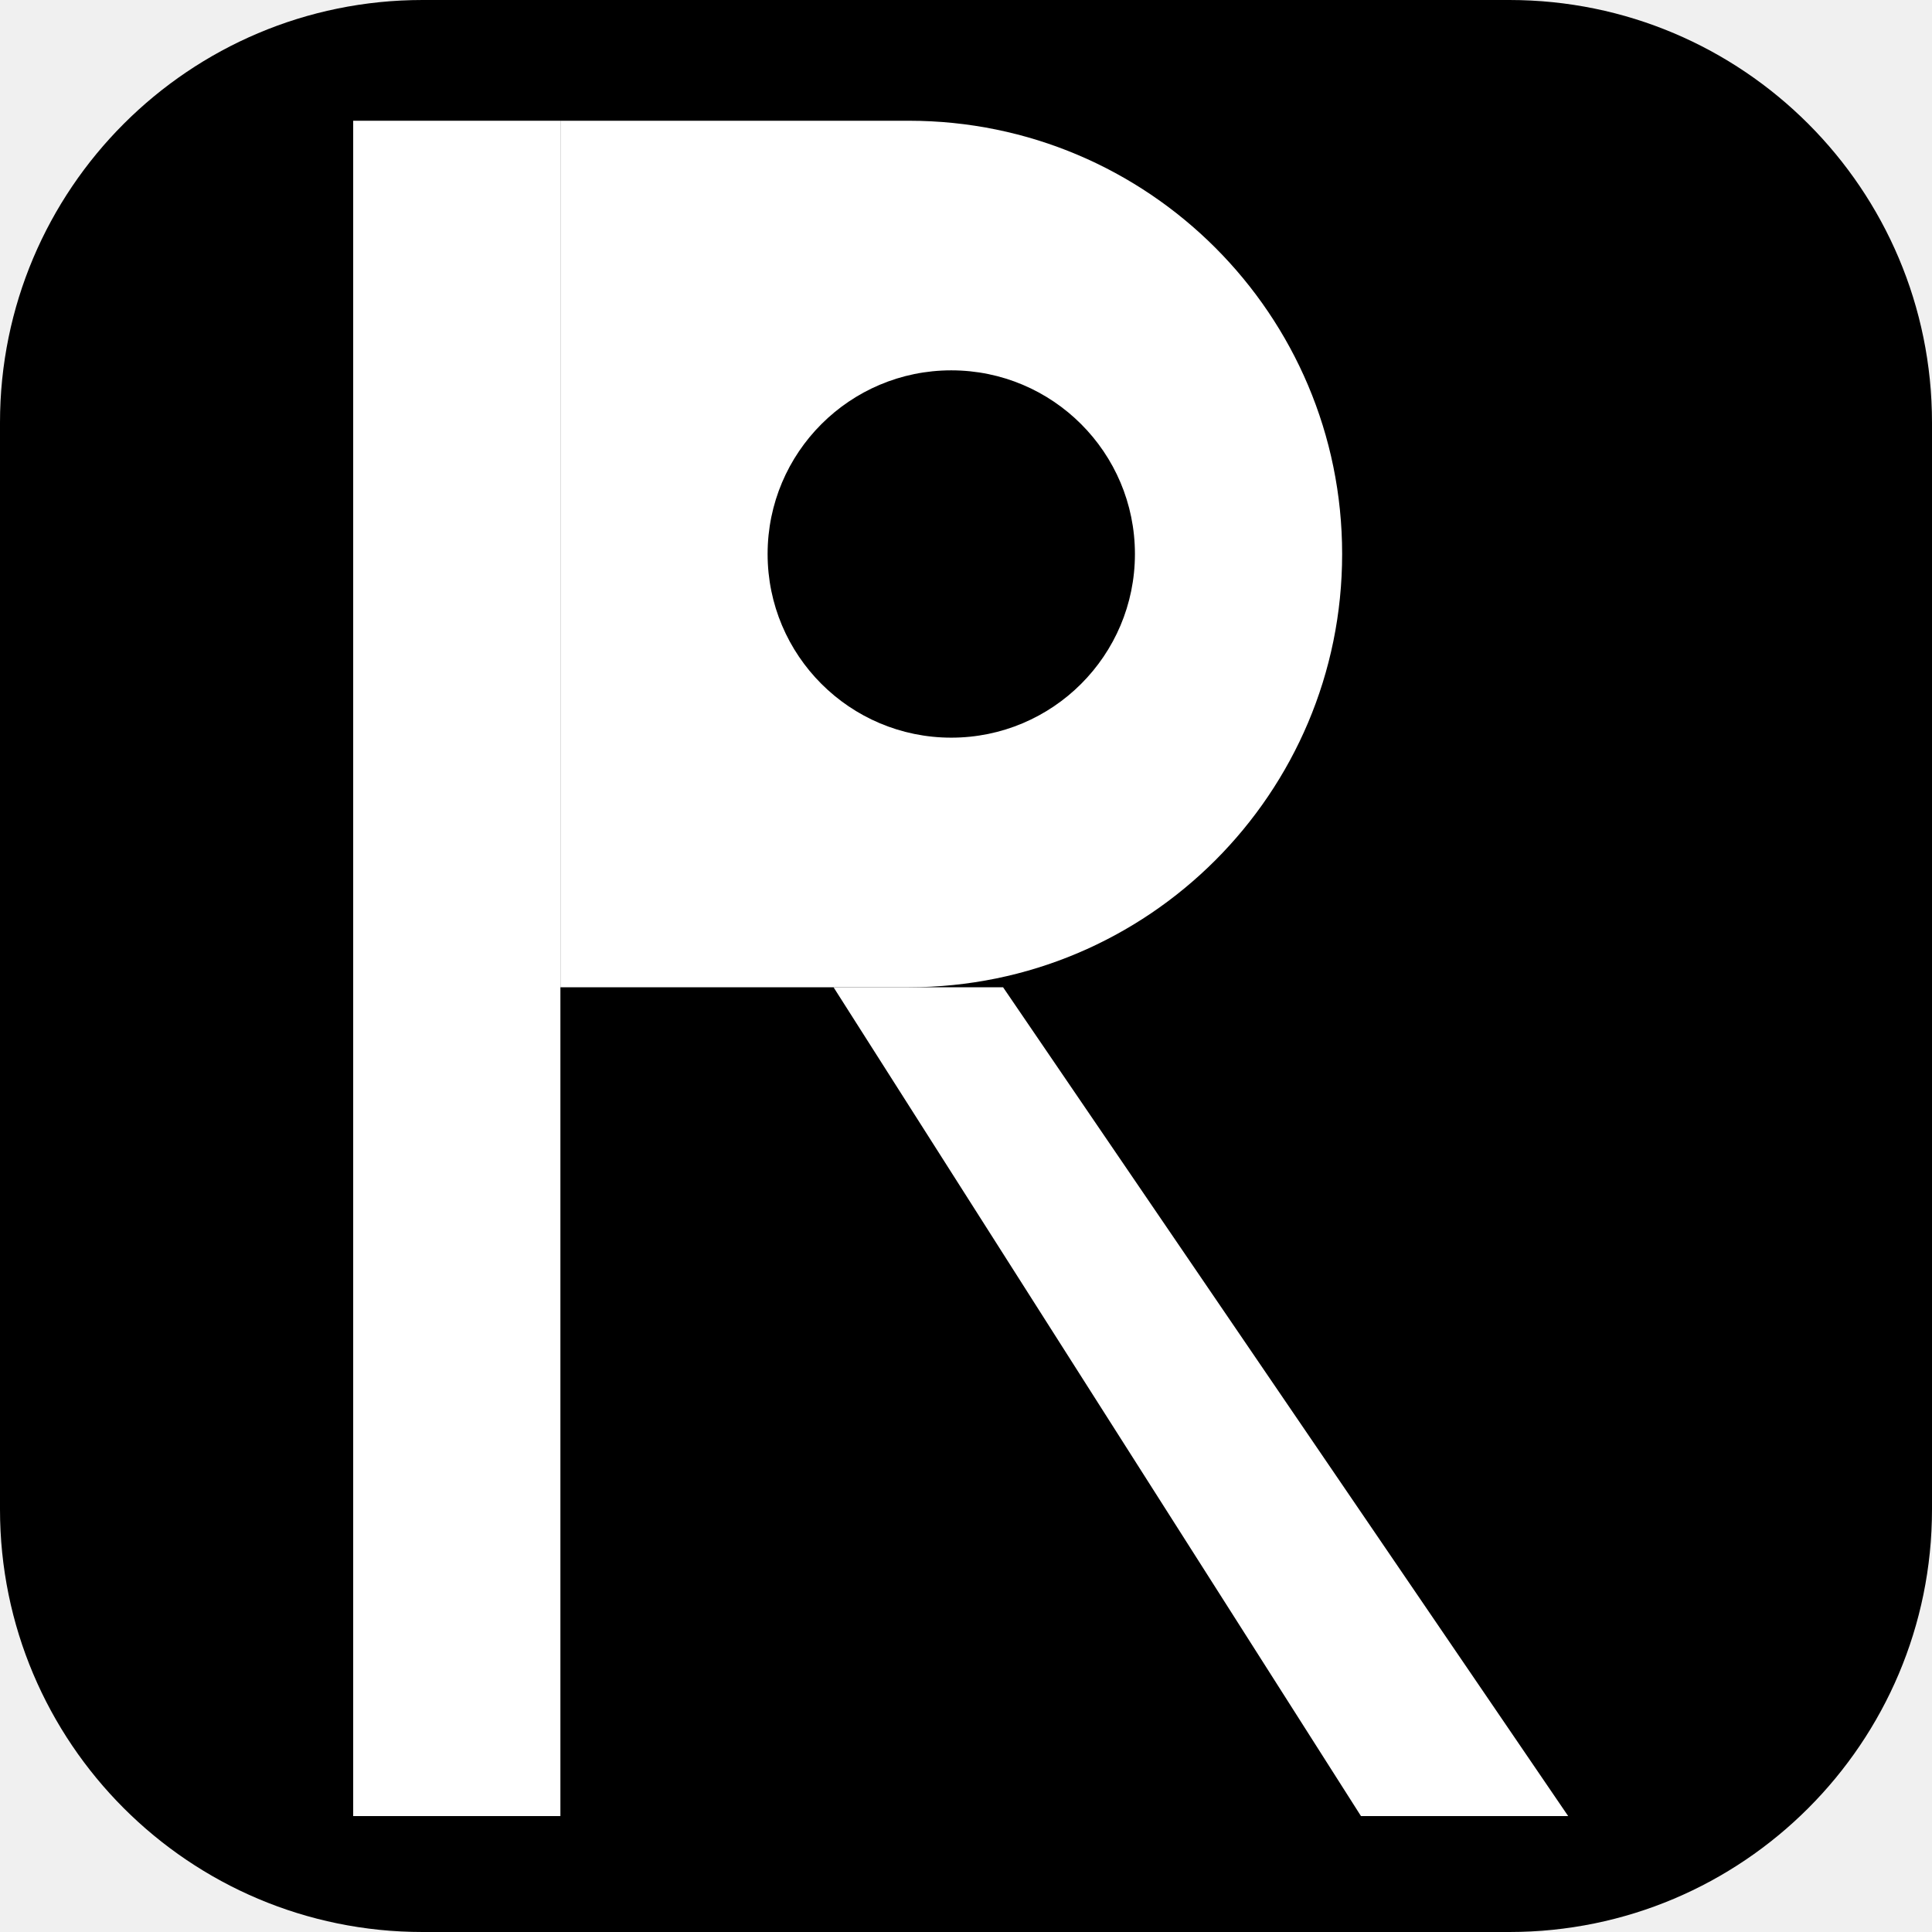
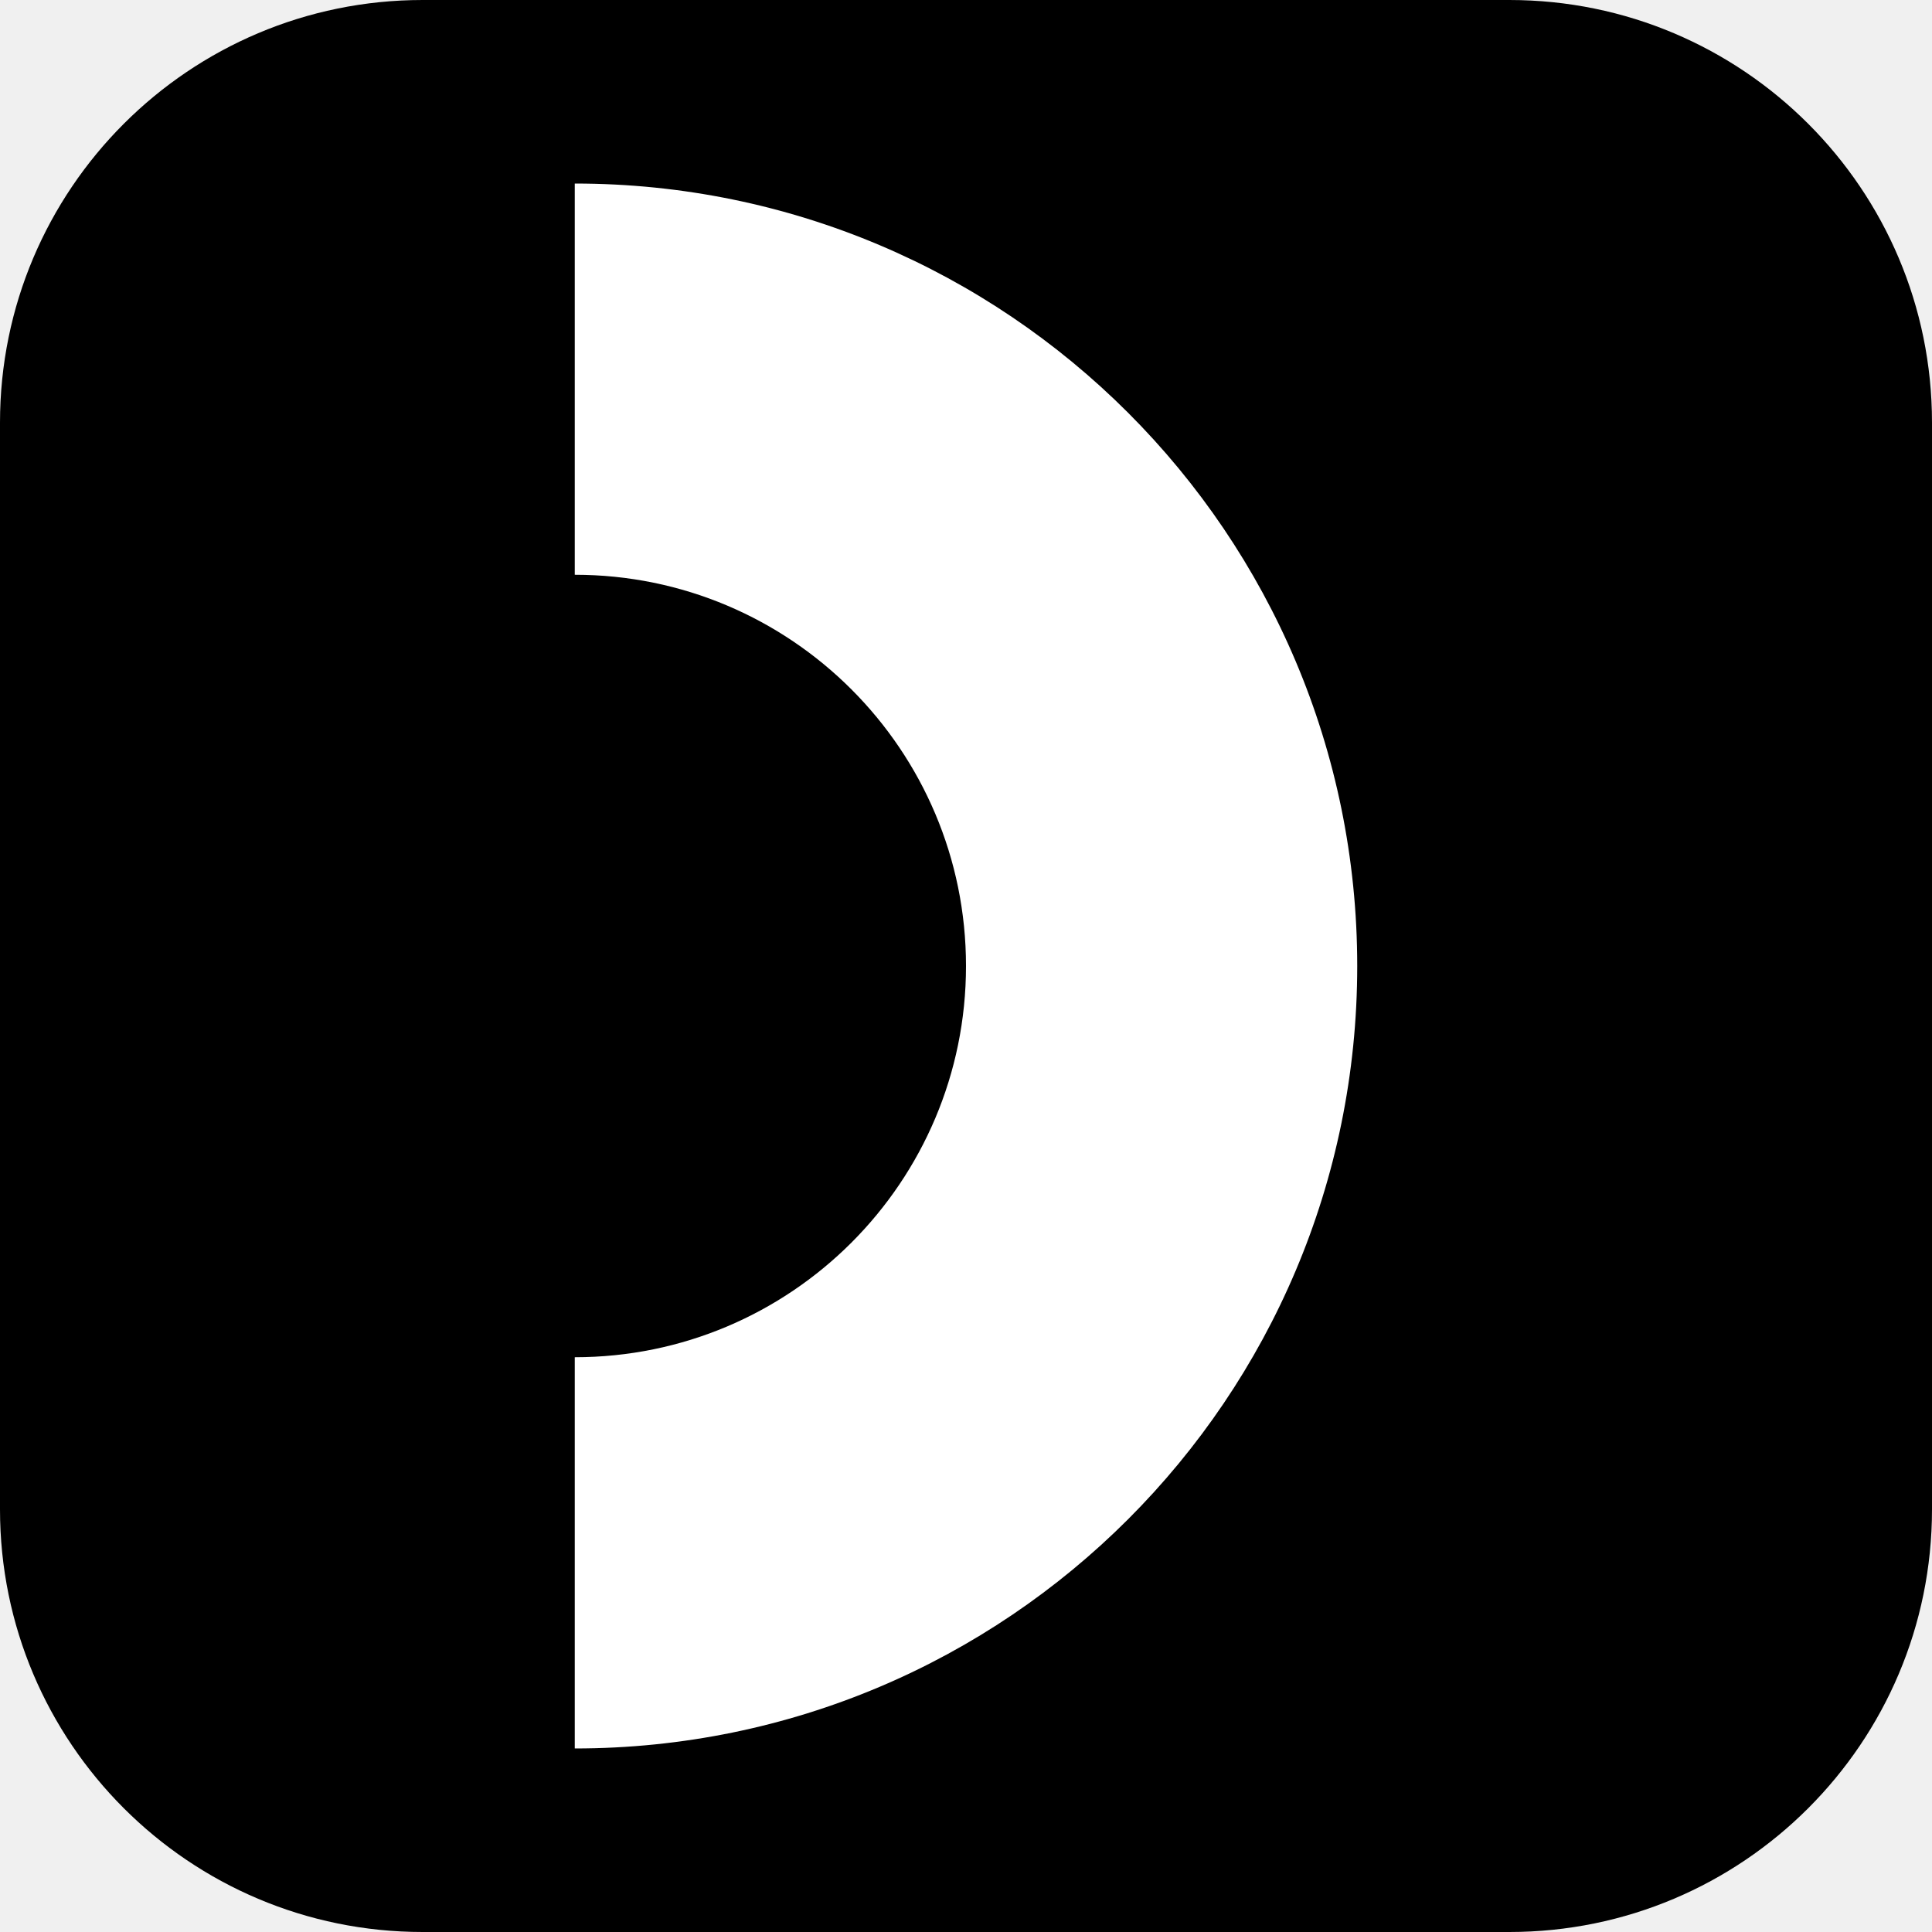
<svg xmlns="http://www.w3.org/2000/svg" viewBox="0 0 32 32">
  <rect width="32" height="32" rx="7" fill="#000" />
-   <g fill="#fff" transform="translate(5.85 2) scale(0.78)">
-     <rect x="0" y="0" width="4.4" height="36" />
-     <path fill-rule="evenodd" d="M4.4 0h7.4a9.2 9.2 0 0 1 0 18.4H4.4zm8.3 5.3a3.9 3.9 0 1 0 0 7.8 3.9 3.9 0 0 0 0-7.8z" />
-     <path d="M10.2 18.4 21.4 36h4.4L13.8 18.4z" />
+   <g transform="translate(9.52 3.04) scale(0.72)">
+     <path fill="#fff" fill-rule="evenodd" d="M0 0A18 18 0 0 1 0 36ZM0 9A9 9 0 0 1 0 27Z" />
  </g>
</svg>
